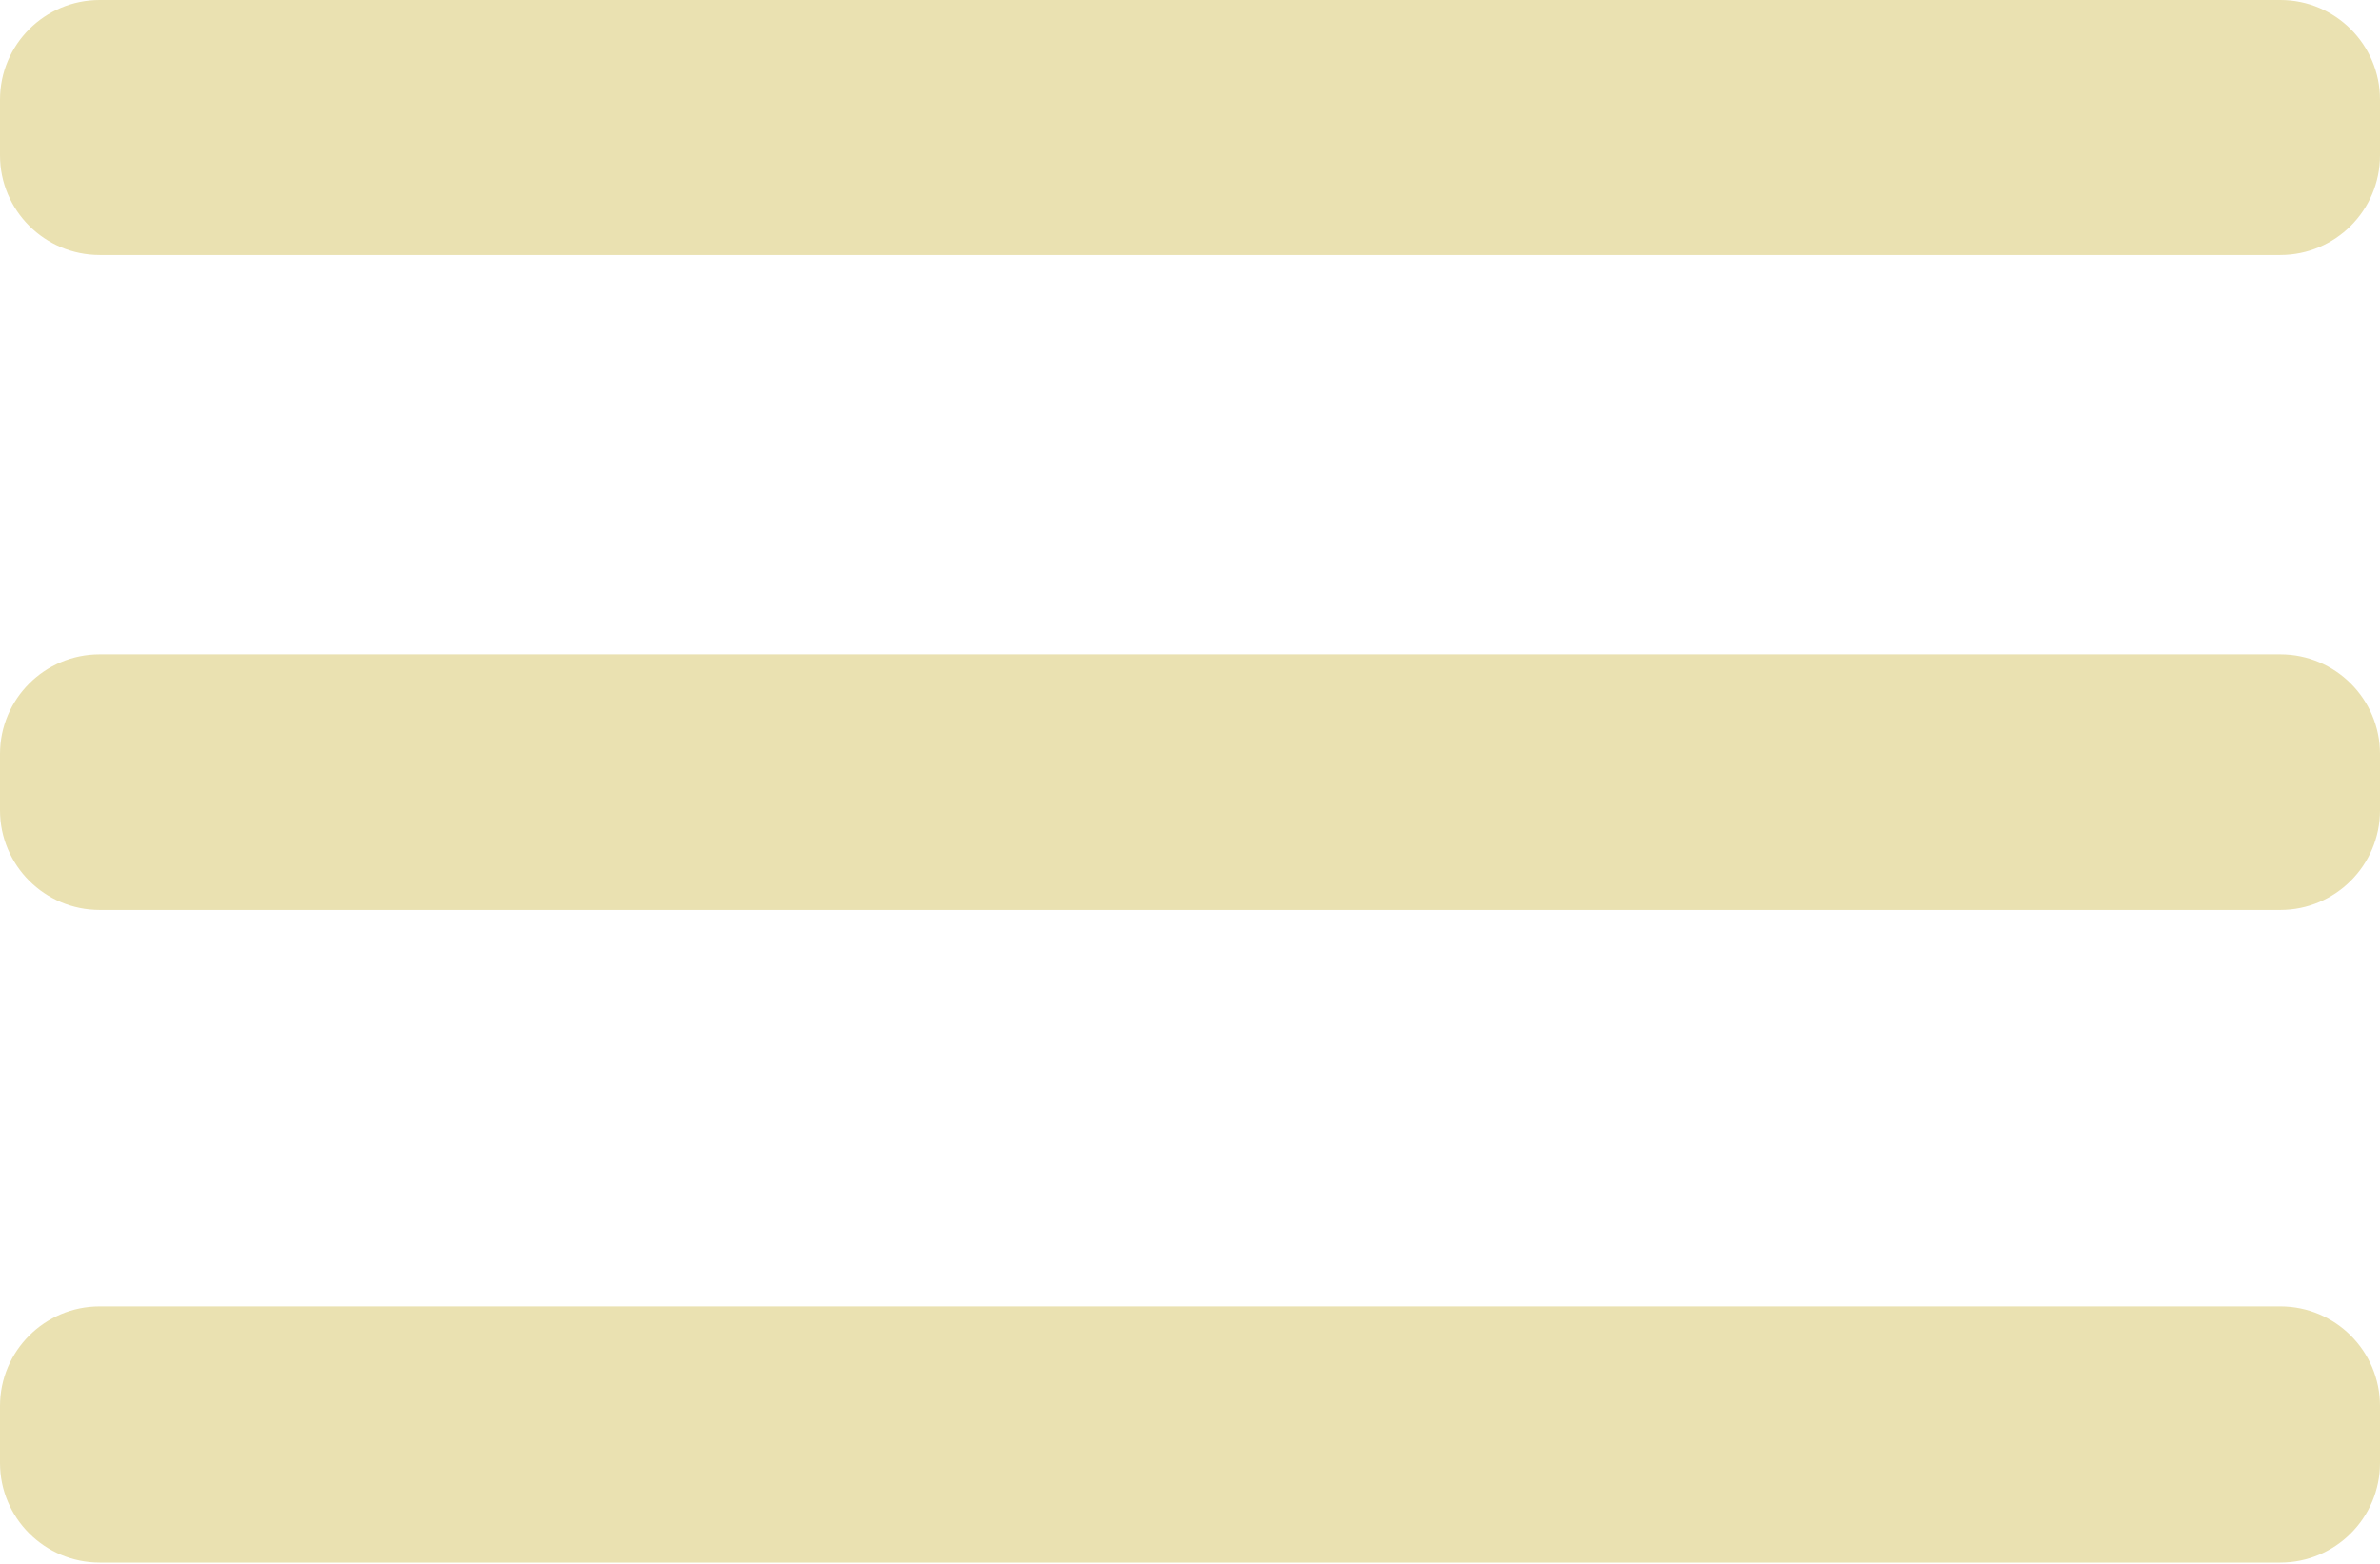
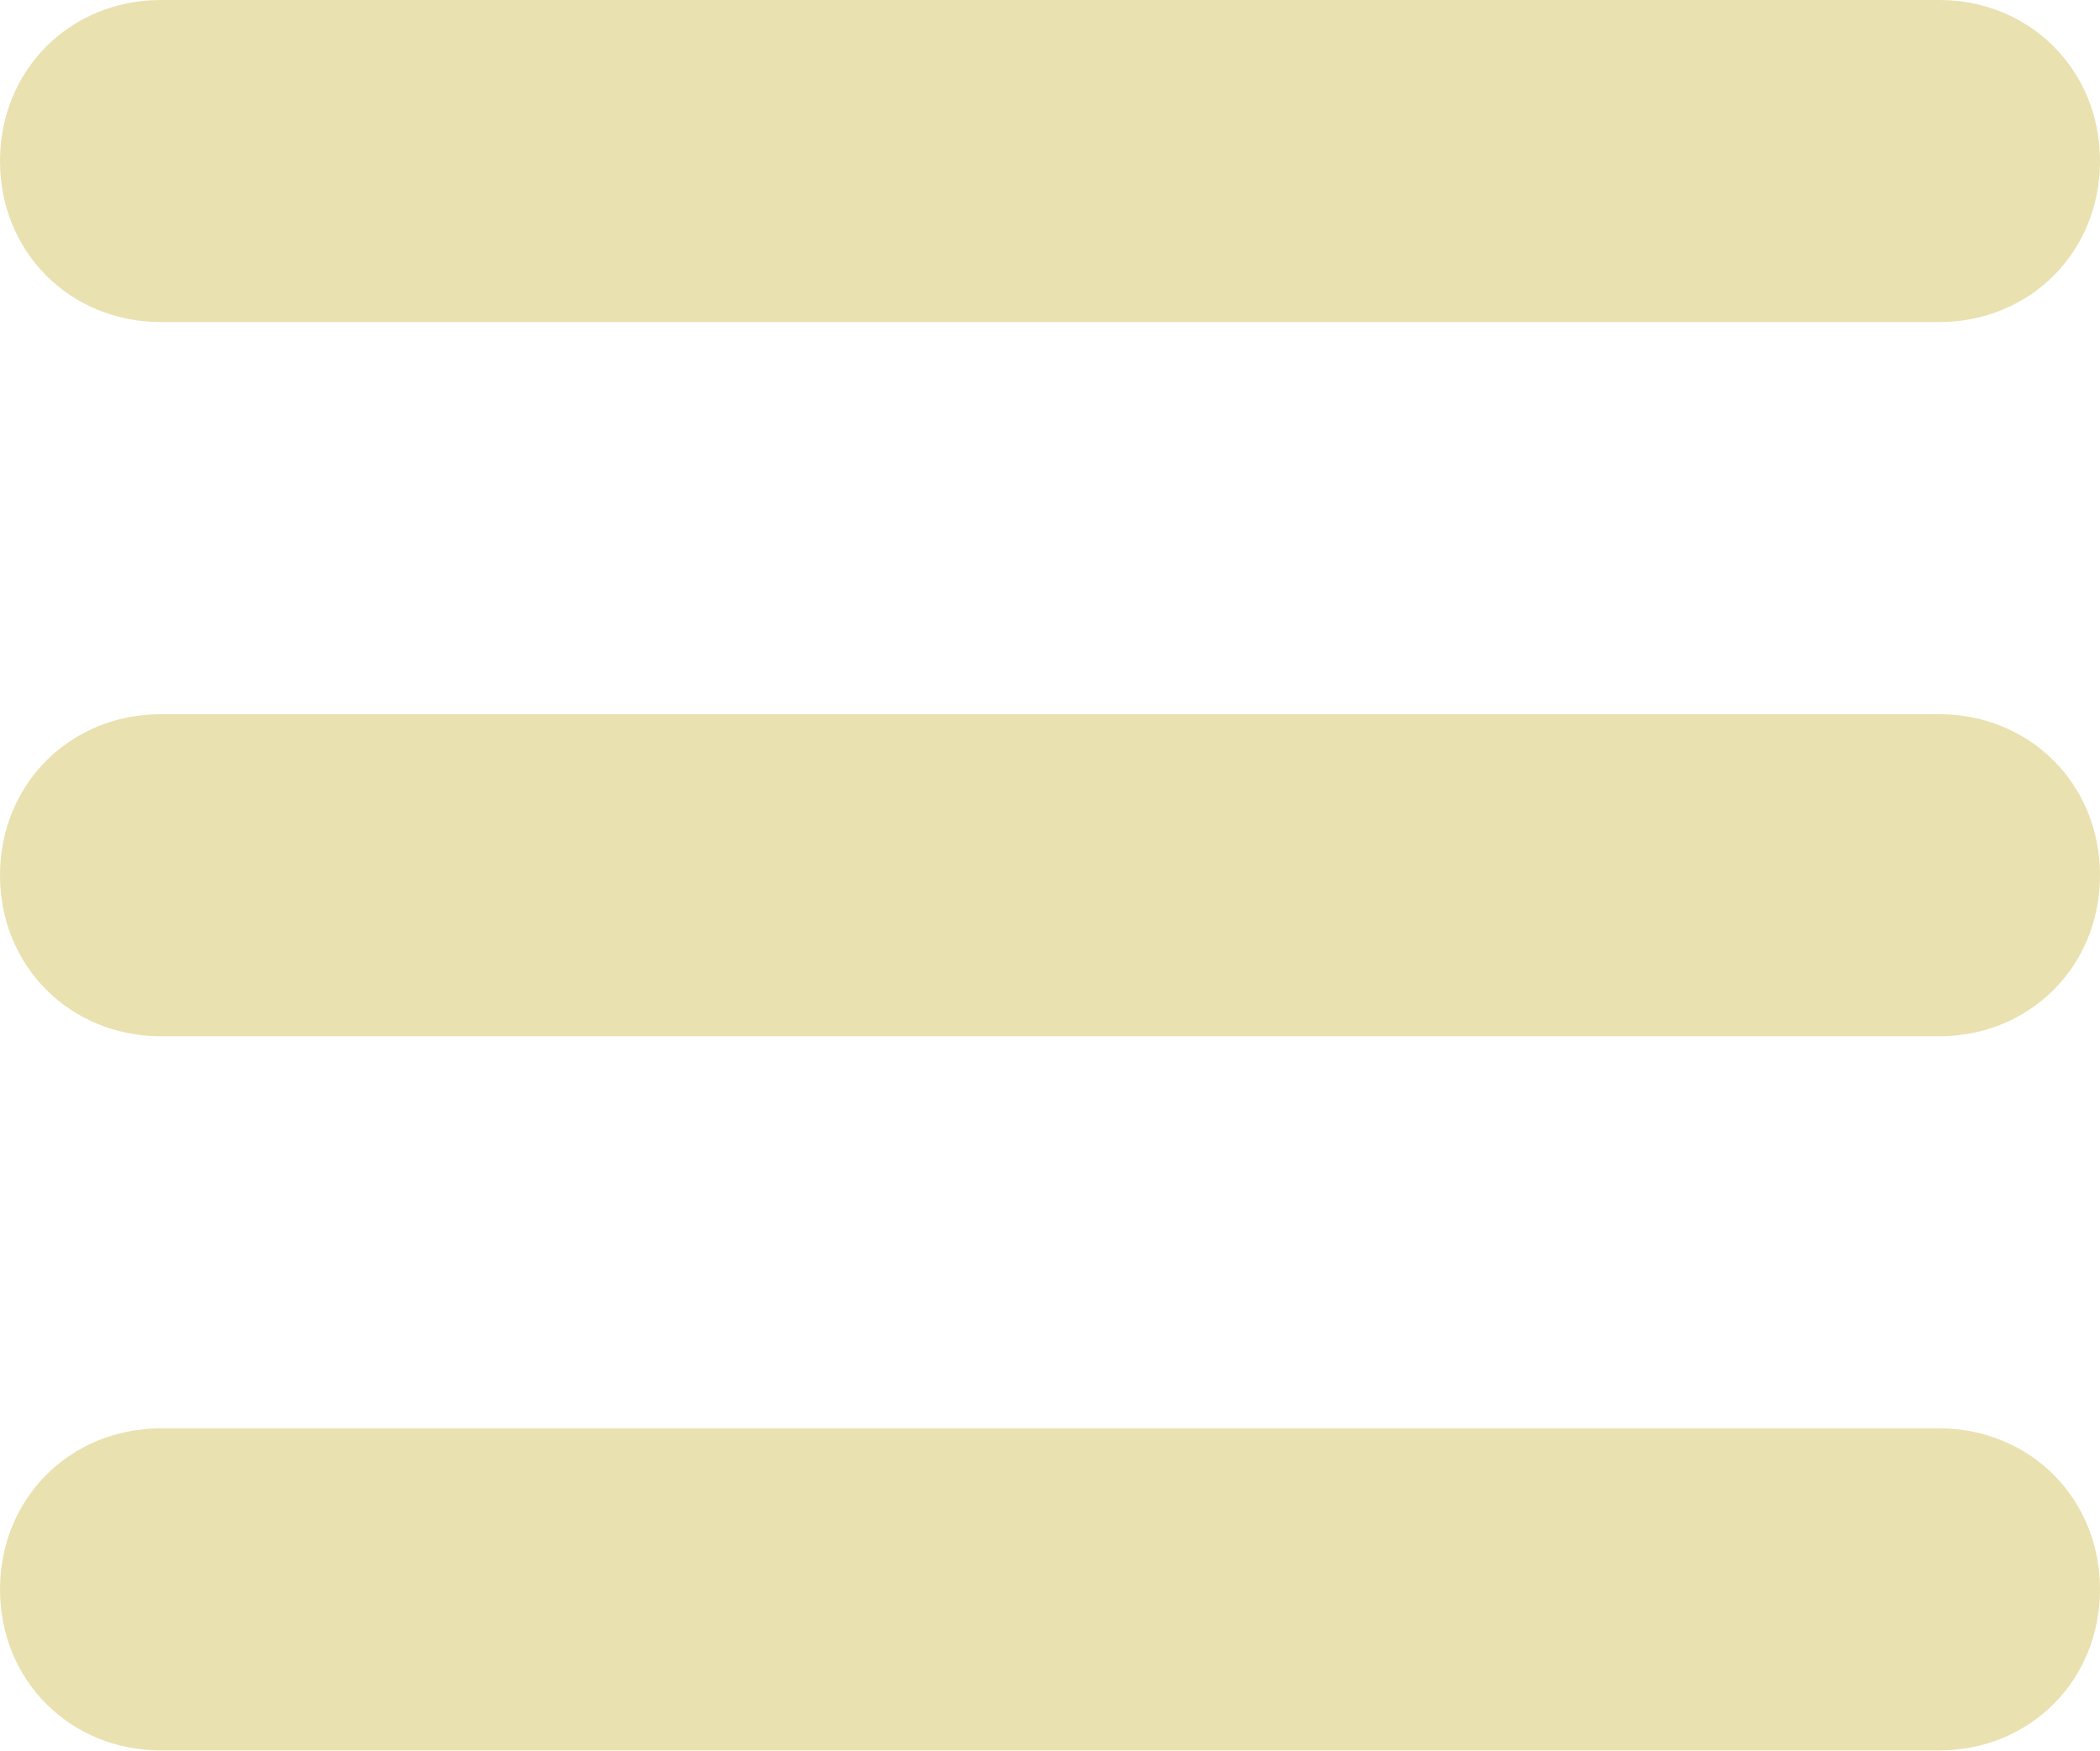
- <svg xmlns="http://www.w3.org/2000/svg" id="Calque_2" data-name="Calque 2" viewBox="0 0 41.06 26.97">
-   <defs>
-     <style>
-       .cls-1 {
-         fill: #eae1b1;
-       }
-     </style>
-   </defs>
+ <svg xmlns="http://www.w3.org/2000/svg" version="1.1" id="Calque_2_00000060003677328372083870000003956877923030677179_" x="0px" y="0px" viewBox="0 0 30 25" style="enable-background:new 0 0 30 25;" xml:space="preserve">
+   <style type="text/css">
+ 	.st0{fill:#EAE1B1;}
+ </style>
  <g id="Maquette">
-     <g id="burger_menu" data-name="burger menu">
-       <rect class="cls-1" y="0" width="41.06" height="4.4" rx="1.72" ry="1.72" />
-       <rect class="cls-1" x="0" y="11.29" width="41.06" height="4.41" rx="1.72" ry="1.72" />
-       <rect class="cls-1" x="0" y="22.54" width="41.06" height="4.42" rx="1.72" ry="1.72" />
+     <path class="st0" d="M27.7,4.6H2.3C1,4.6,0,3.6,0,2.3v0C0,1,1,0,2.3,0l25.4,0C29,0,30,1,30,2.3v0C30,3.6,29,4.6,27.7,4.6z" />
+     <g id="Maquette_00000102502360982737112880000001974609788815696787_">
+       <path class="st0" d="M27.7,14.8H2.3c-1.3,0-2.3-1-2.3-2.3v0c0-1.3,1-2.3,2.3-2.3h25.4c1.3,0,2.3,1,2.3,2.3v0    C30,13.8,29,14.8,27.7,14.8z" />
+     </g>
+     <g id="Maquette_00000113341496490288254730000003916715738274785721_">
+       <path class="st0" d="M27.7,25H2.3C1,25,0,24,0,22.7v0c0-1.3,1-2.3,2.3-2.3h25.4c1.3,0,2.3,1,2.3,2.3v0C30,24,29,25,27.7,25z" />
    </g>
  </g>
</svg>
